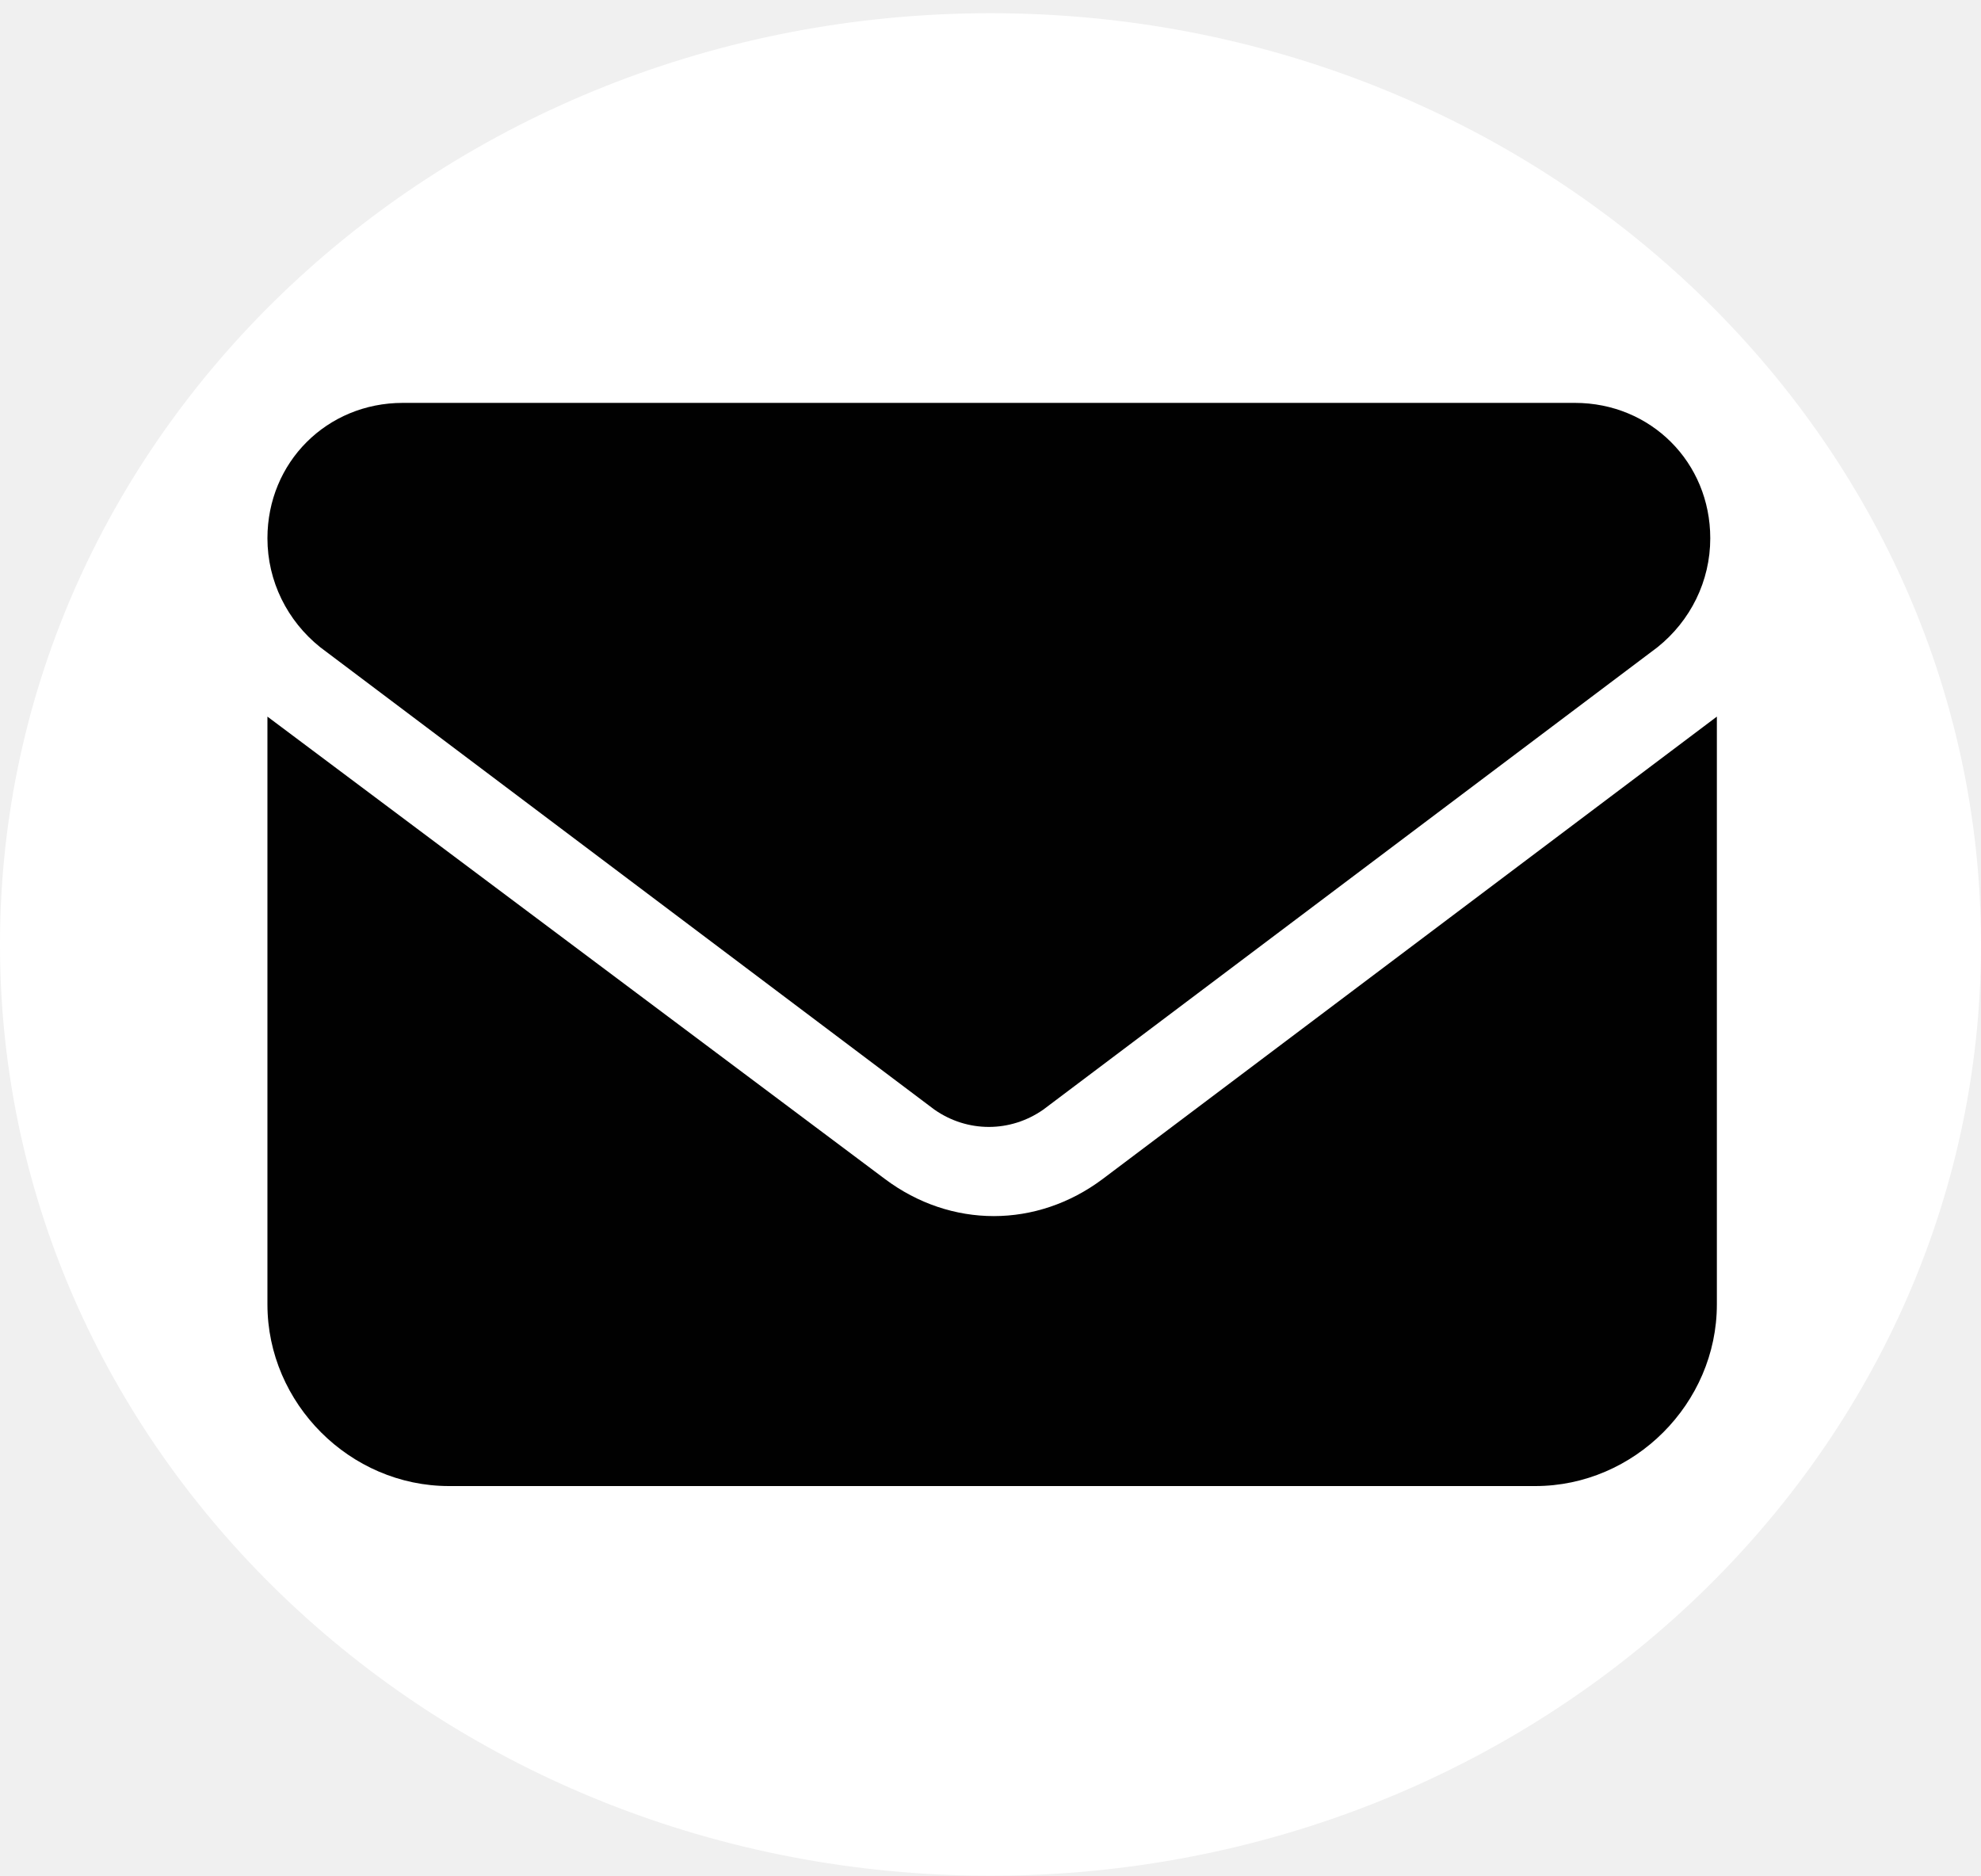
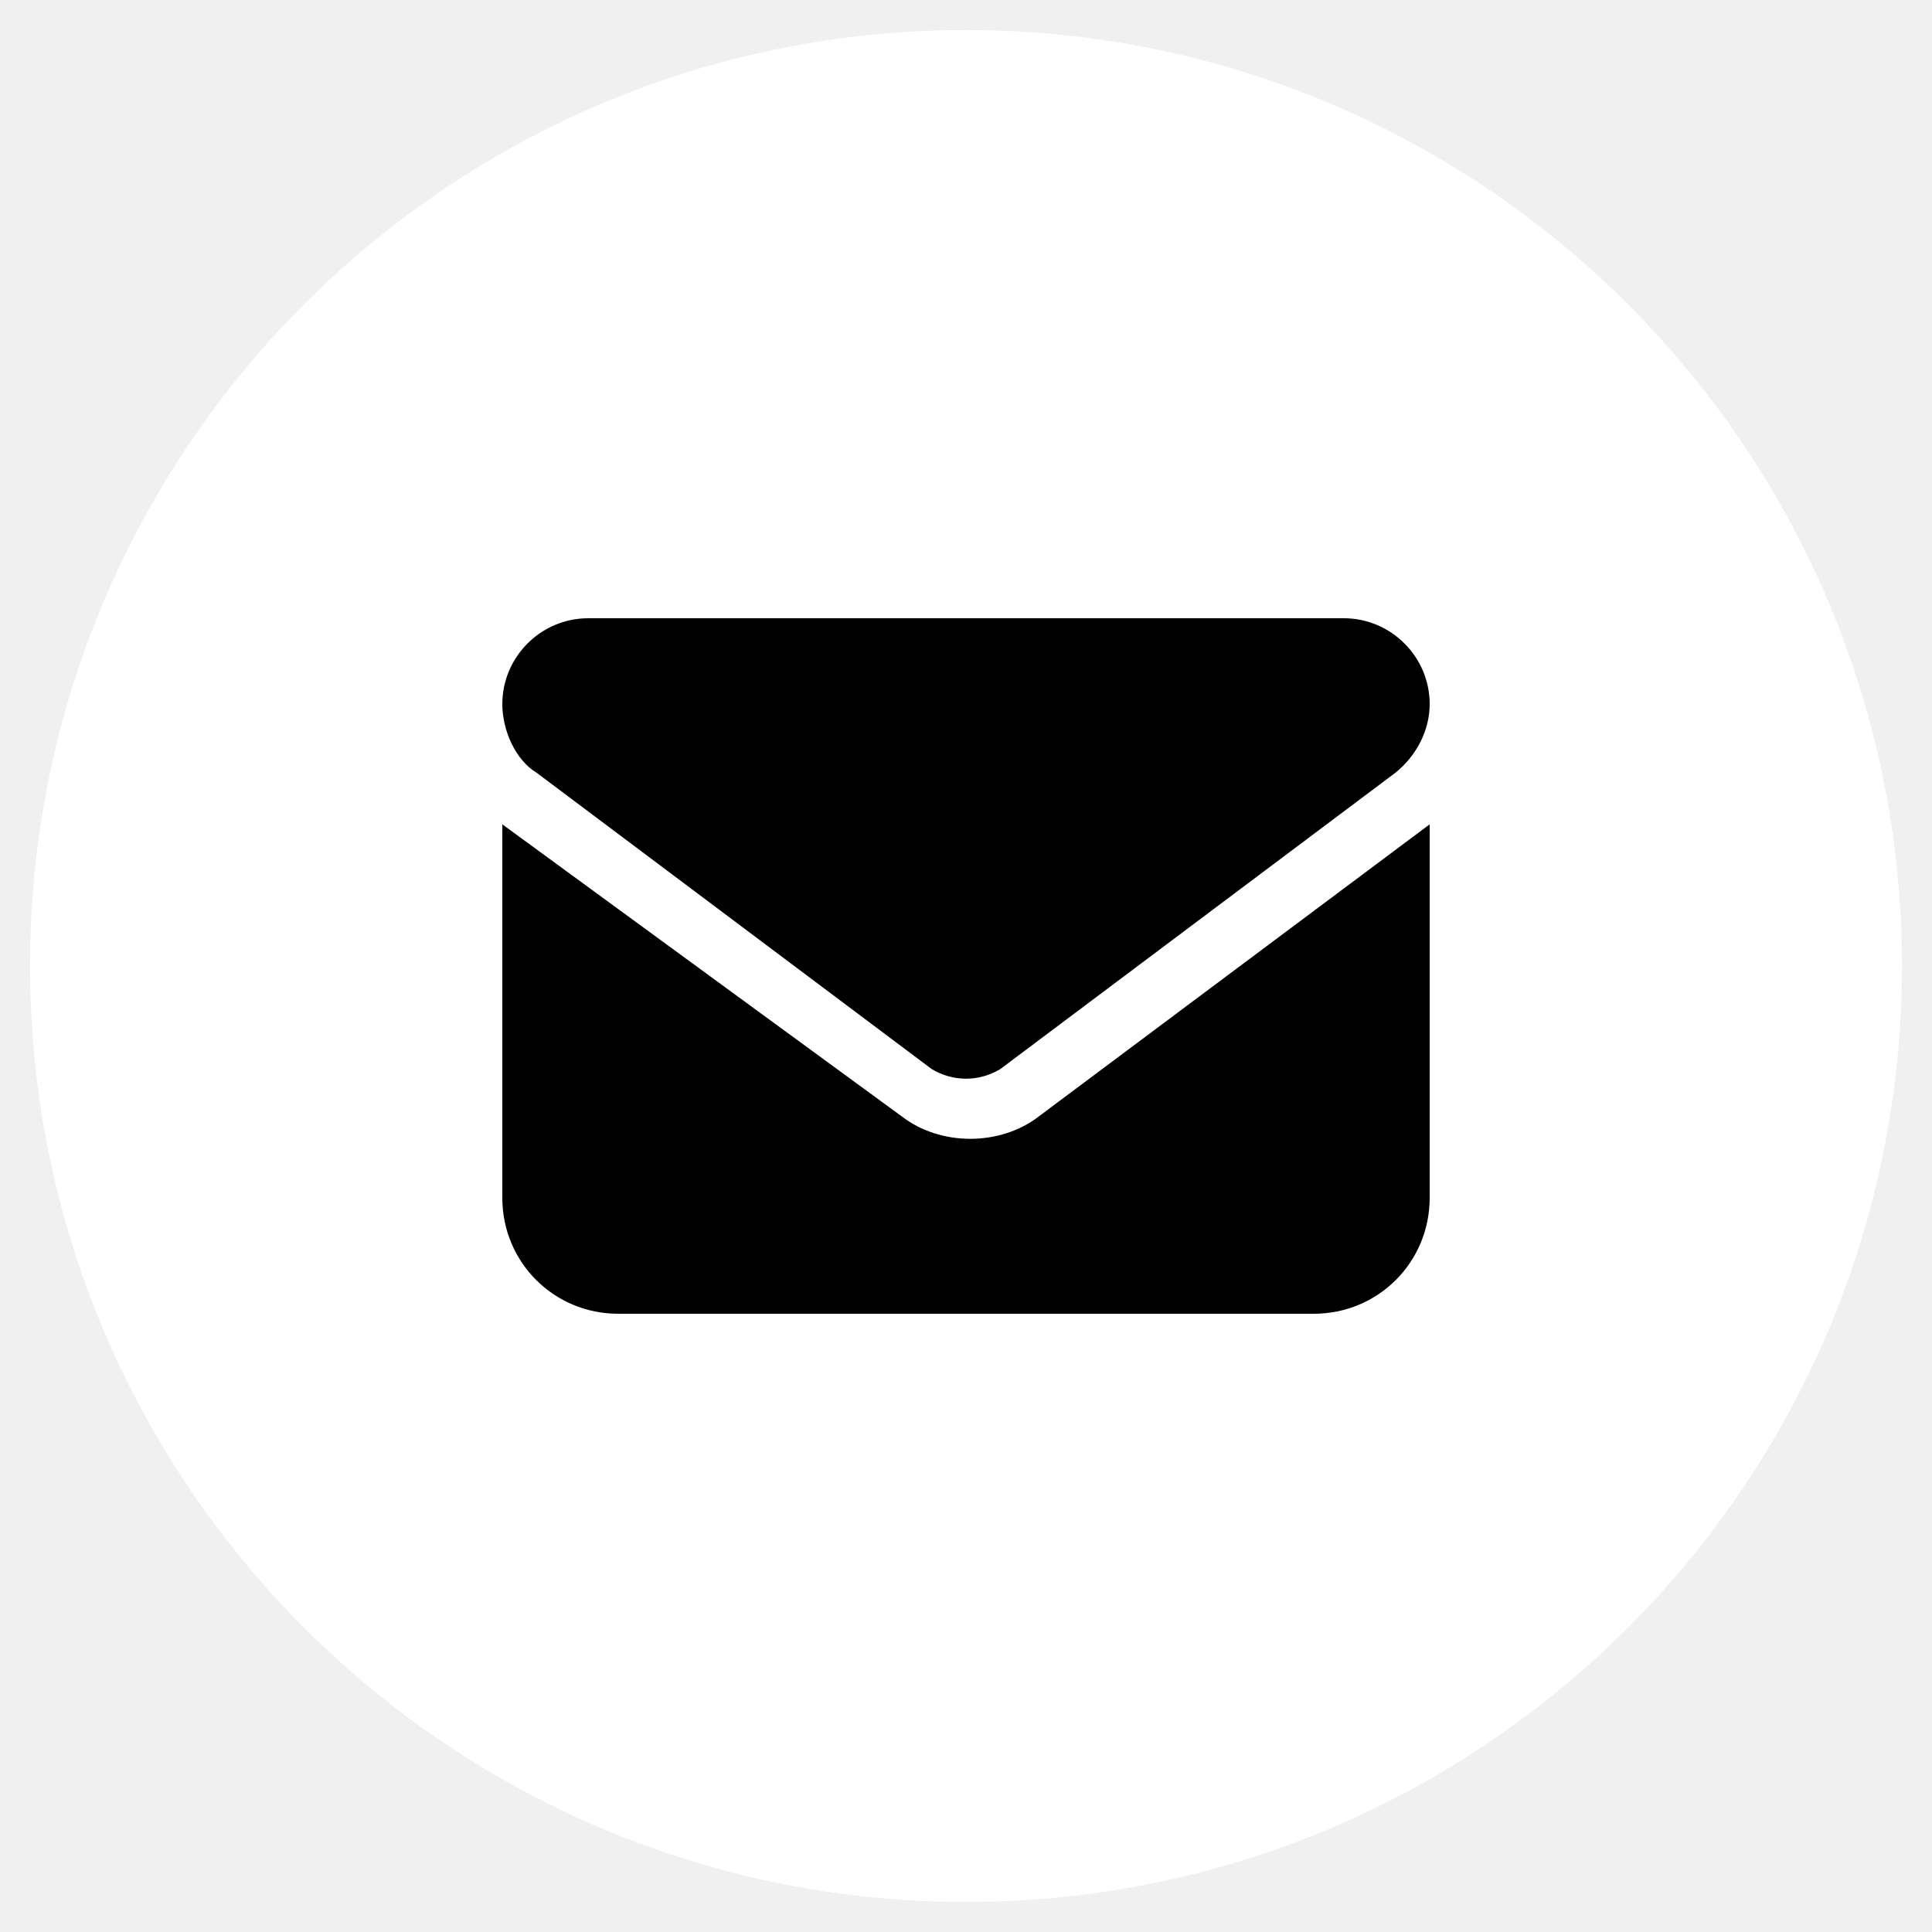
- <svg xmlns="http://www.w3.org/2000/svg" version="1.1" id="Layer_1" x="0px" y="0px" viewBox="0 0 60 56.8" style="enable-background:new 0 0 60 56.8;" xml:space="preserve">
+ <svg xmlns="http://www.w3.org/2000/svg" version="1.1" id="Layer_1" x="0px" y="0px" viewBox="0 0 45 45" style="enable-background:new 0 0 45 45;" xml:space="preserve">
  <style type="text/css">
	.st0{fill:#FFFFFF;}
	.st1{fill:#010101;}
</style>
-   <ellipse class="st0" cx="30" cy="28.6" rx="30" ry="28.2" />
-   <path class="st1" d="M12.2,12.2c-2.3,0-4.1,1.8-4.1,4.1c0,1.3,0.6,2.5,1.6,3.3l18.6,14c1,0.7,2.3,0.7,3.3,0l18.6-14  c1-0.8,1.6-2,1.6-3.3c0-2.3-1.8-4.1-4.1-4.1C47.8,12.2,12.2,12.2,12.2,12.2z M8.1,21.7v17.8c0,3,2.5,5.5,5.5,5.5h32.9  c3,0,5.5-2.5,5.5-5.5V21.7l-18.6,14c-2,1.5-4.6,1.5-6.6,0L8.1,21.7z" />
+   <g>
+     <circle class="st0" cx="22.5" cy="22.5" r="21.8" />
+     <path class="st1" d="M13.7,14.4c-1.1,0-2,0.9-2,2c0,0.6,0.3,1.3,0.8,1.6l9.2,6.9c0.5,0.3,1.1,0.3,1.6,0l9.2-6.9   c0.5-0.4,0.8-1,0.8-1.6c0-1.1-0.9-2-2-2C31.2,14.4,13.7,14.4,13.7,14.4z M11.7,19.2v8.7c0,1.5,1.2,2.7,2.7,2.7h16.2   c1.5,0,2.7-1.2,2.7-2.7v-8.7L24.2,26c-0.9,0.7-2.3,0.7-3.2,0L11.7,19.2z" />
+   </g>
</svg>
